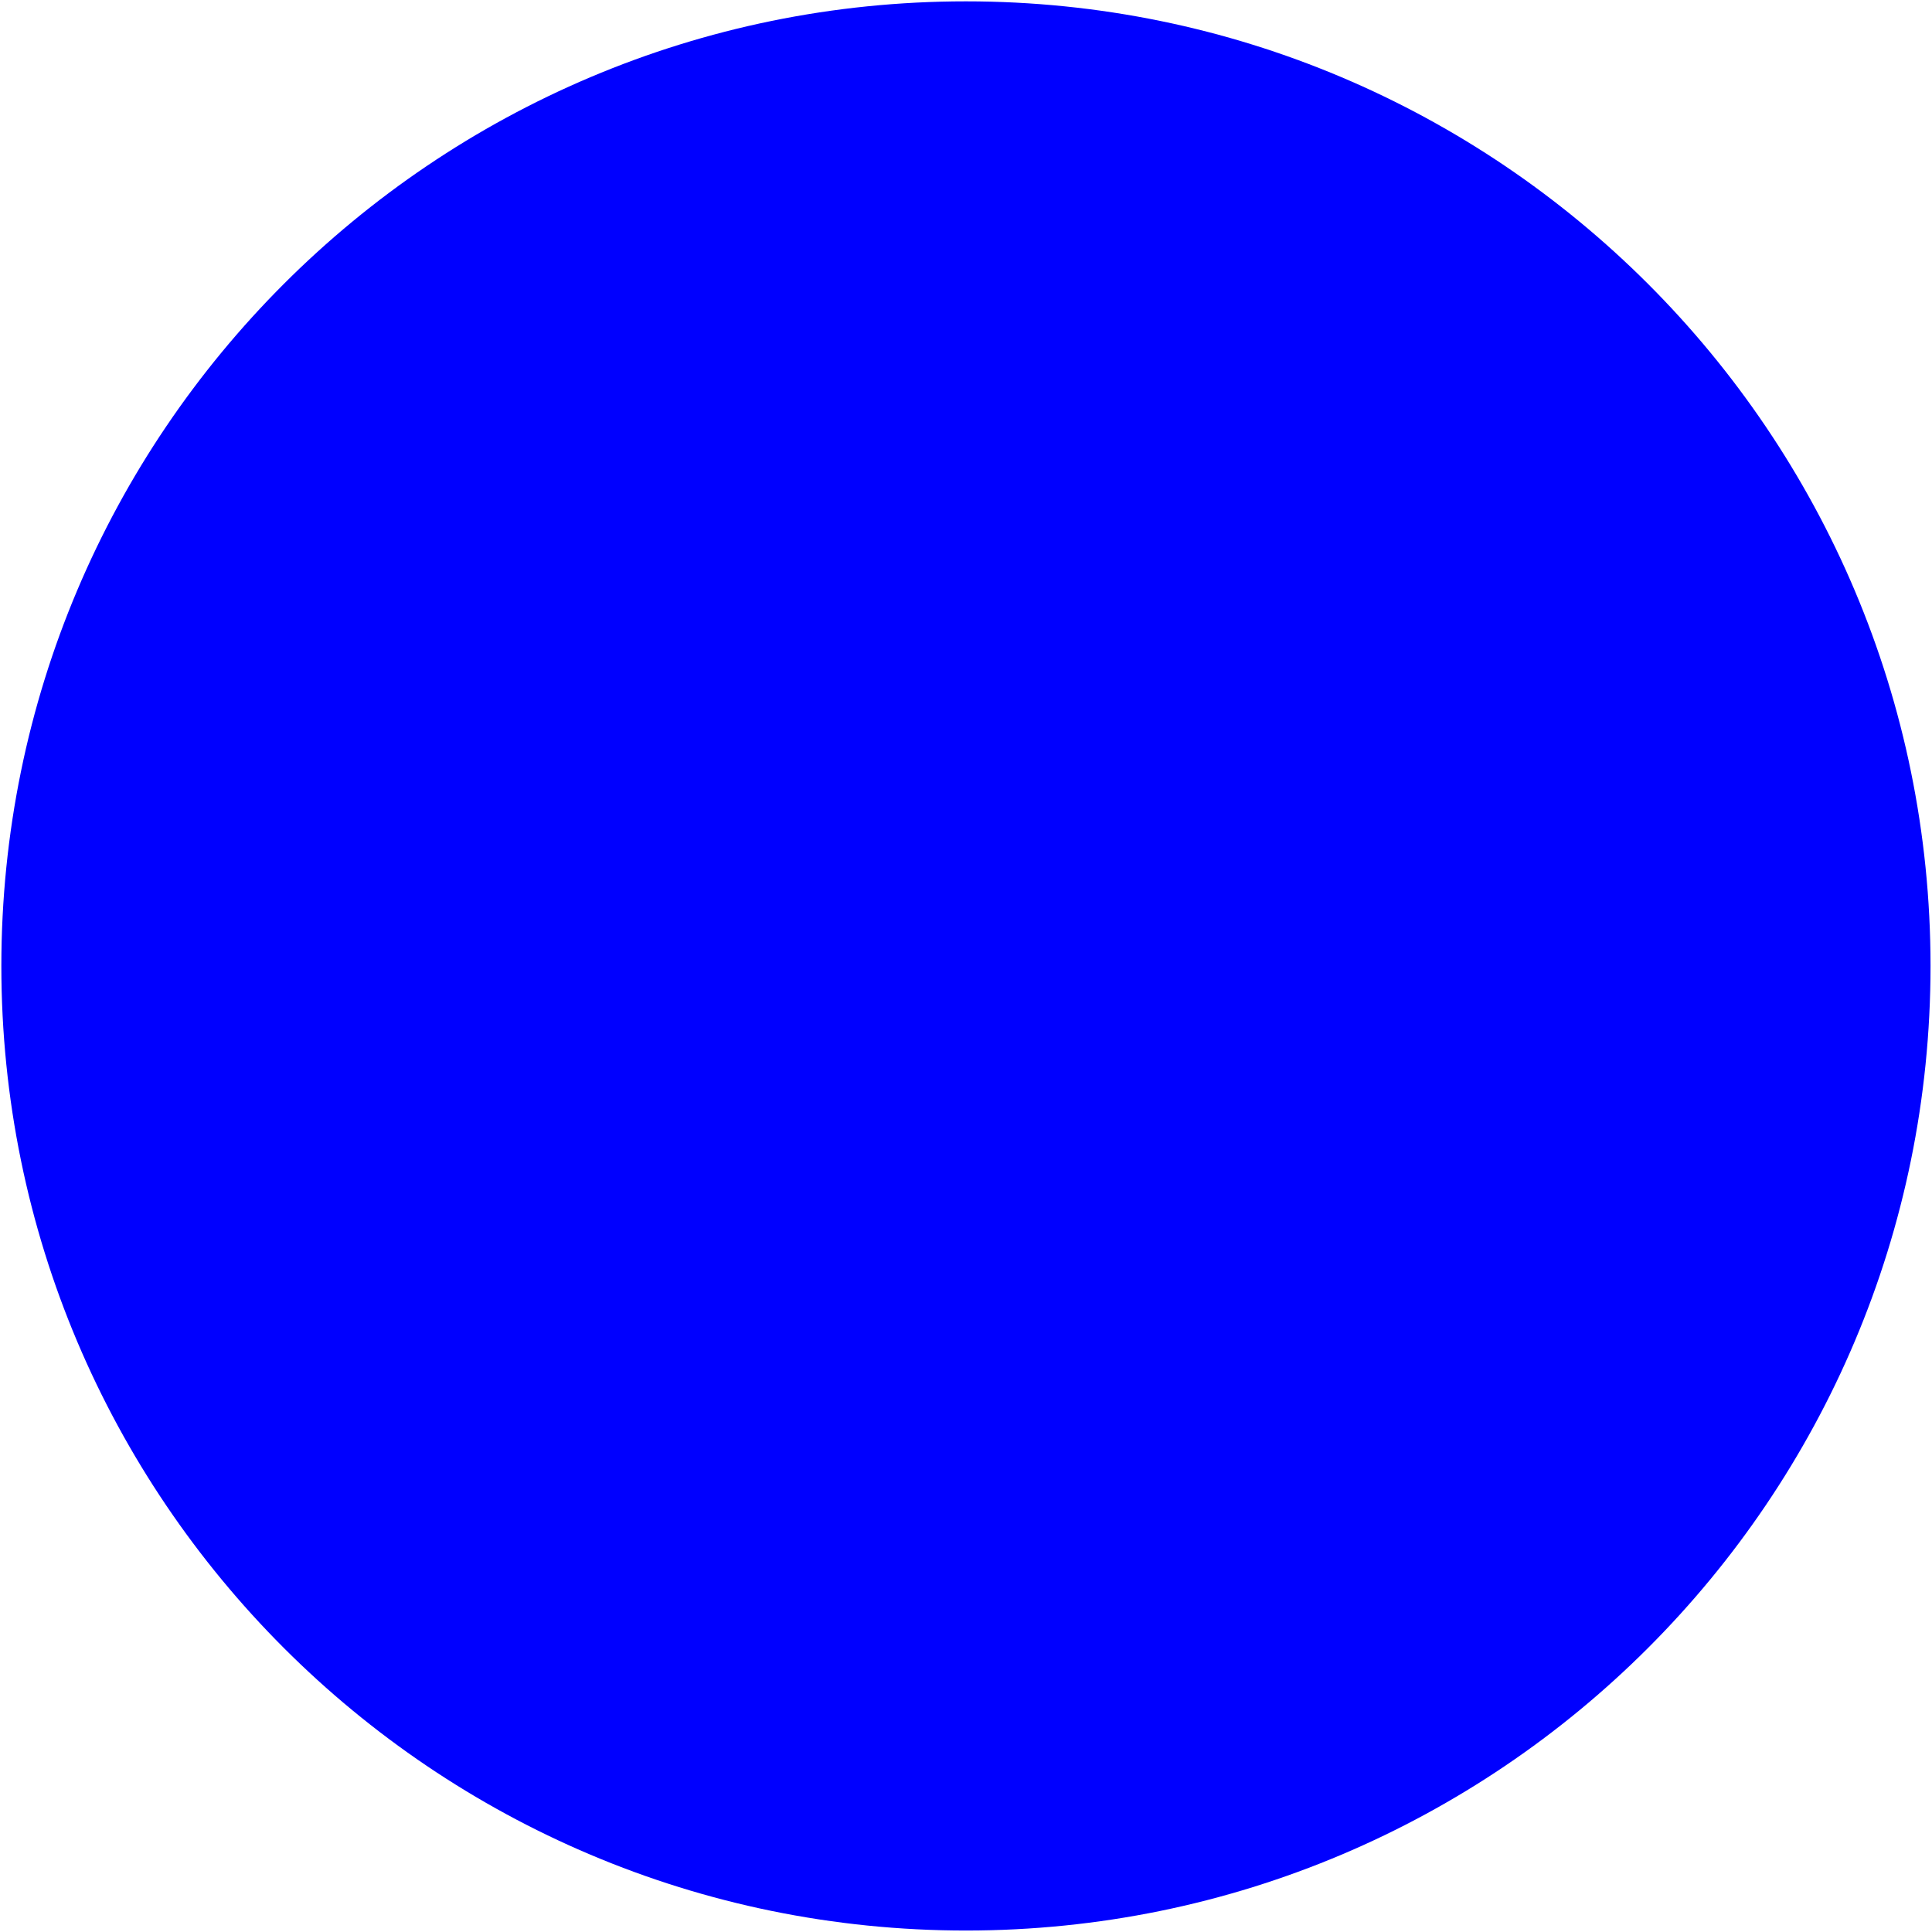
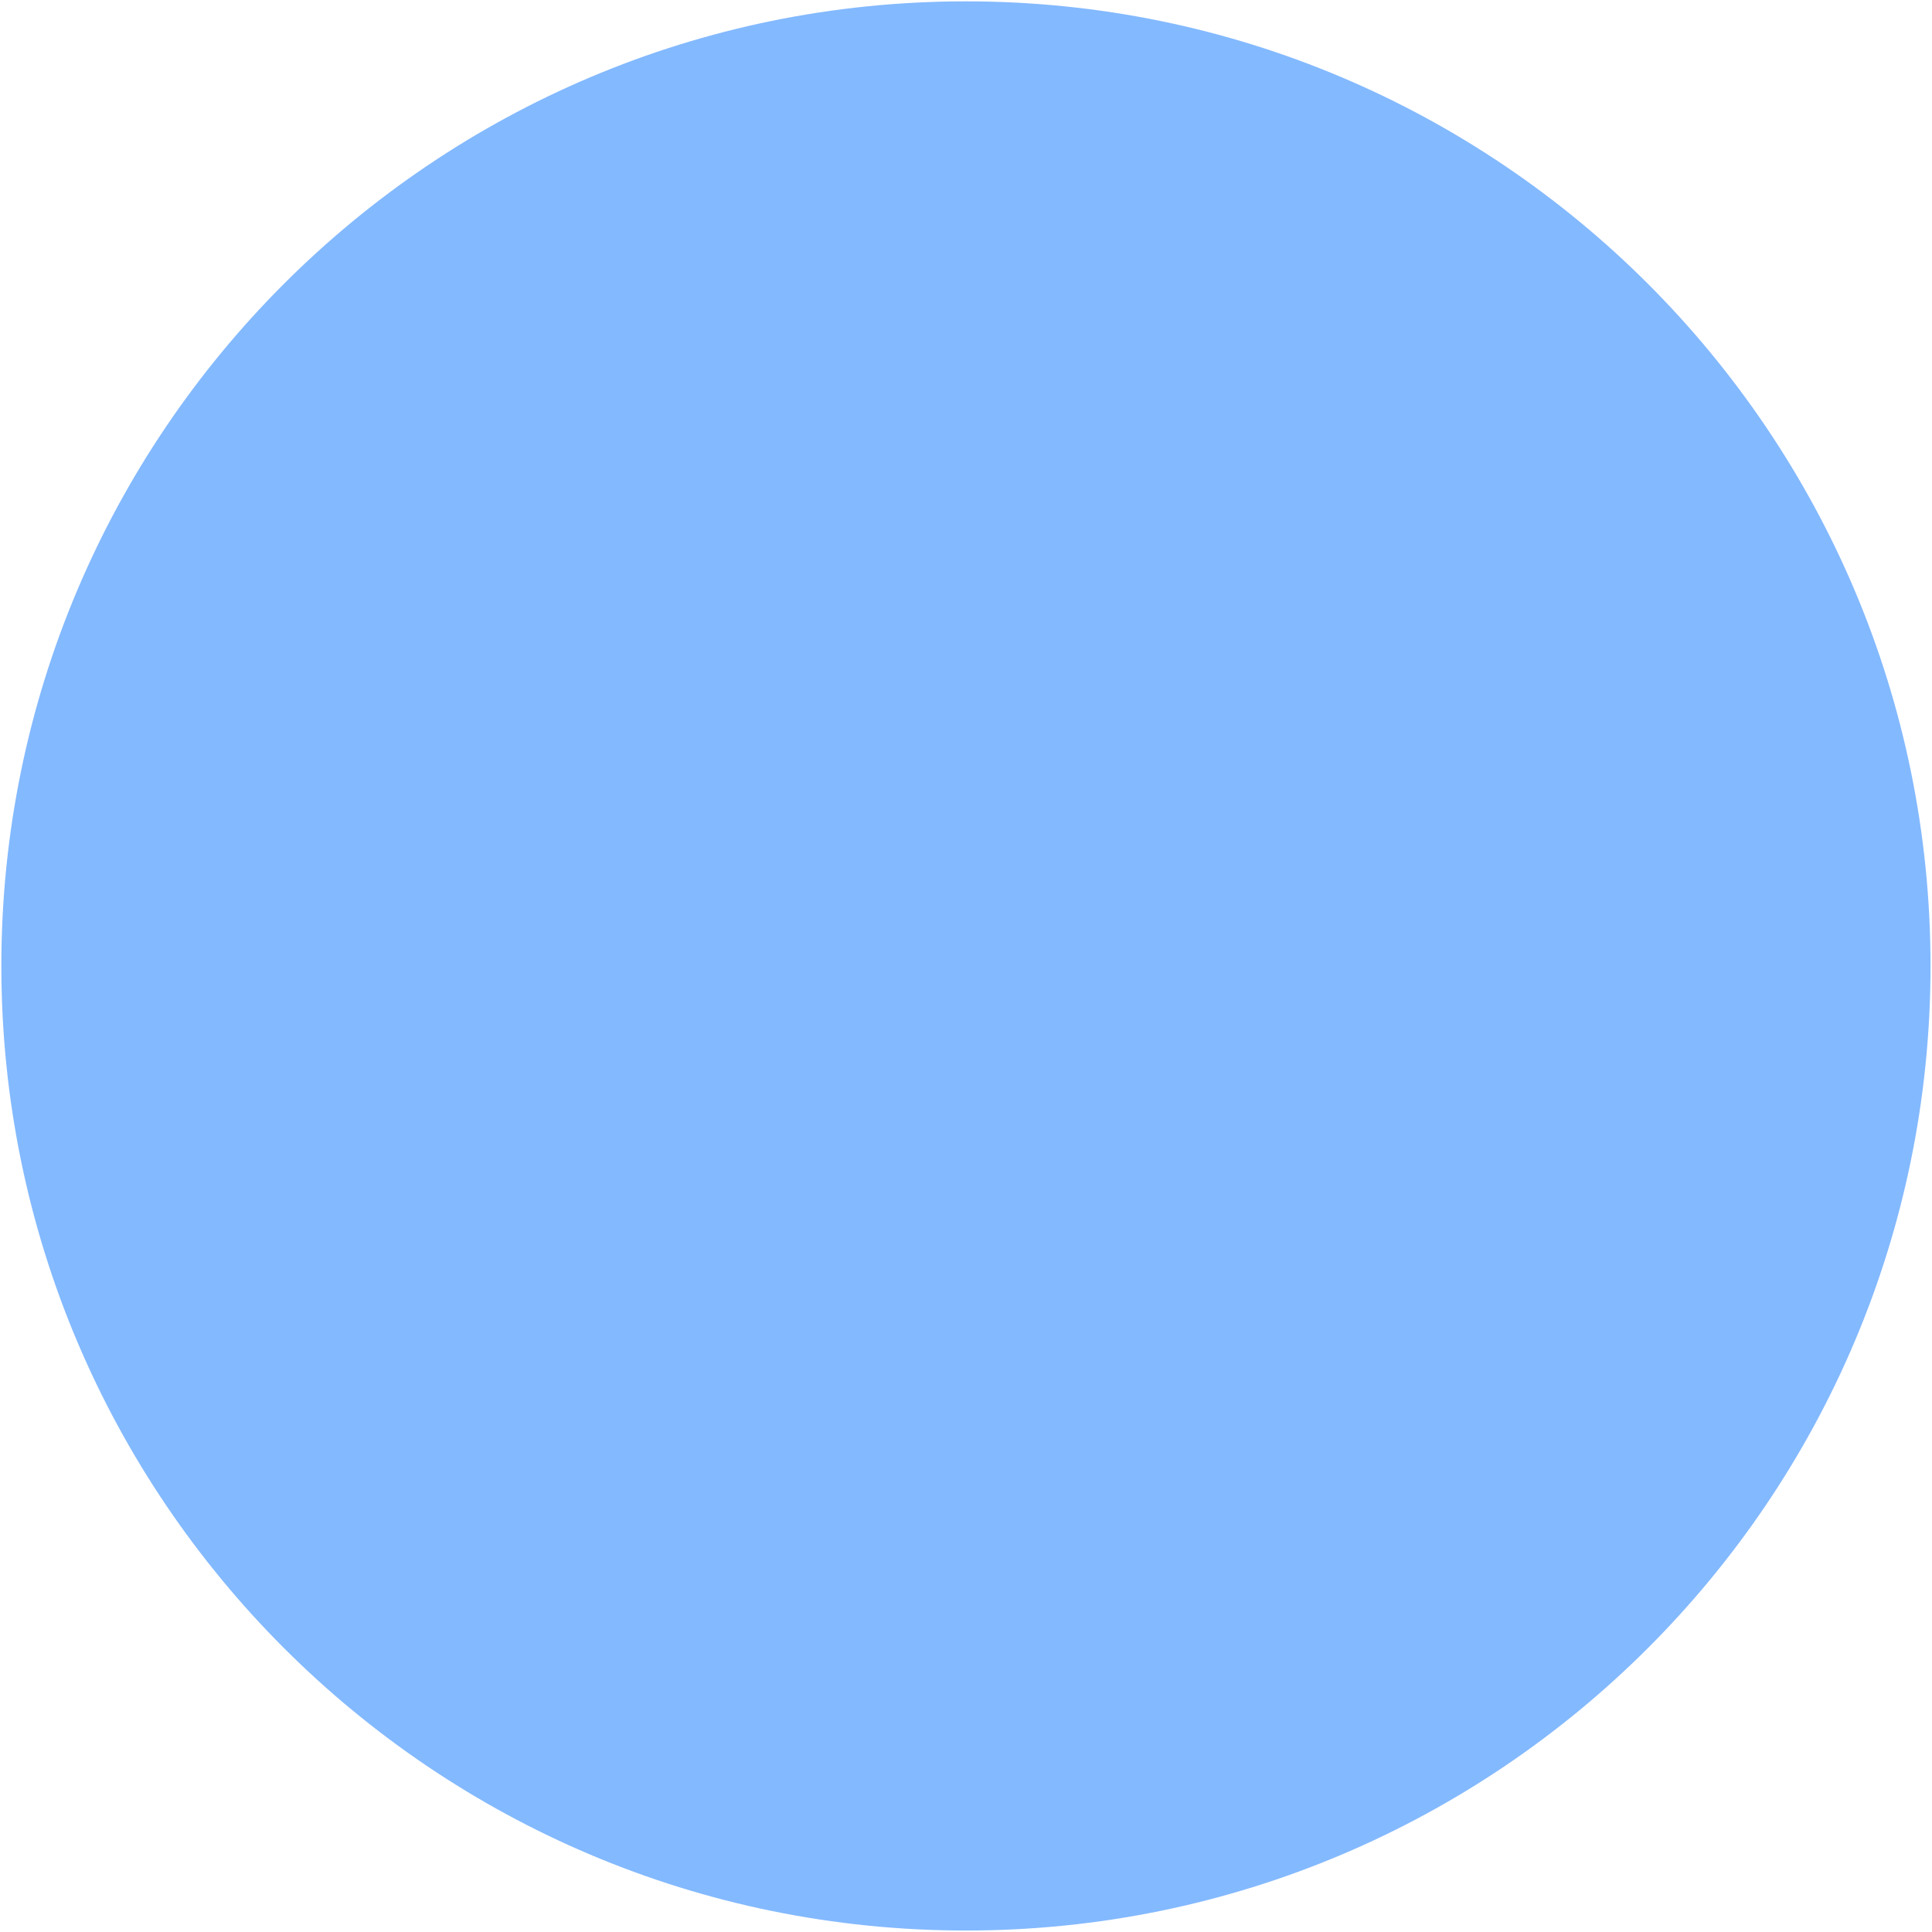
<svg xmlns="http://www.w3.org/2000/svg" width="20" height="20" viewBox="0 0 5.292 5.292" version="1.1" id="svg8">
  <defs id="defs2" />
  <g id="layer1" transform="translate(0,-291.7083)">
    <path style="opacity:1;fill:#ffc107;fill-opacity:1;stroke:none;stroke-width:0.386;stroke-miterlimit:4;stroke-dasharray:none;stroke-opacity:1" d="m 50.206,401.677 c 110.217,0.713 55.109,0.356 0,0 z" id="rect997" />
-     <path style="opacity:1;fill:#0000ff;fill-opacity:1;stroke:none;stroke-width:3;stroke-linecap:round;stroke-linejoin:round;stroke-miterlimit:4;stroke-dasharray:none;stroke-dashoffset:0;stroke-opacity:1;paint-order:stroke fill markers" d="M 10,0.014 C 4.485,0.014 0.014,4.485 0.014,10 0.014,15.515 4.485,19.986 10,19.986 15.515,19.986 19.986,15.515 19.986,10 19.986,4.485 15.515,0.014 10,0.014 Z" transform="matrix(0.2645833,0,0,0.2645833,0,291.7083)" id="path826" />
+     <path style="opacity:1;fill:#83b9ff;fill-opacity:1;stroke:none;stroke-width:3;stroke-linecap:round;stroke-linejoin:round;stroke-miterlimit:4;stroke-dasharray:none;stroke-dashoffset:0;stroke-opacity:1;paint-order:stroke fill markers" d="M 10,0.014 C 4.485,0.014 0.014,4.485 0.014,10 0.014,15.515 4.485,19.986 10,19.986 15.515,19.986 19.986,15.515 19.986,10 19.986,4.485 15.515,0.014 10,0.014 Z" transform="matrix(0.2645833,0,0,0.2645833,0,291.7083)" id="path826" />
  </g>
</svg>
